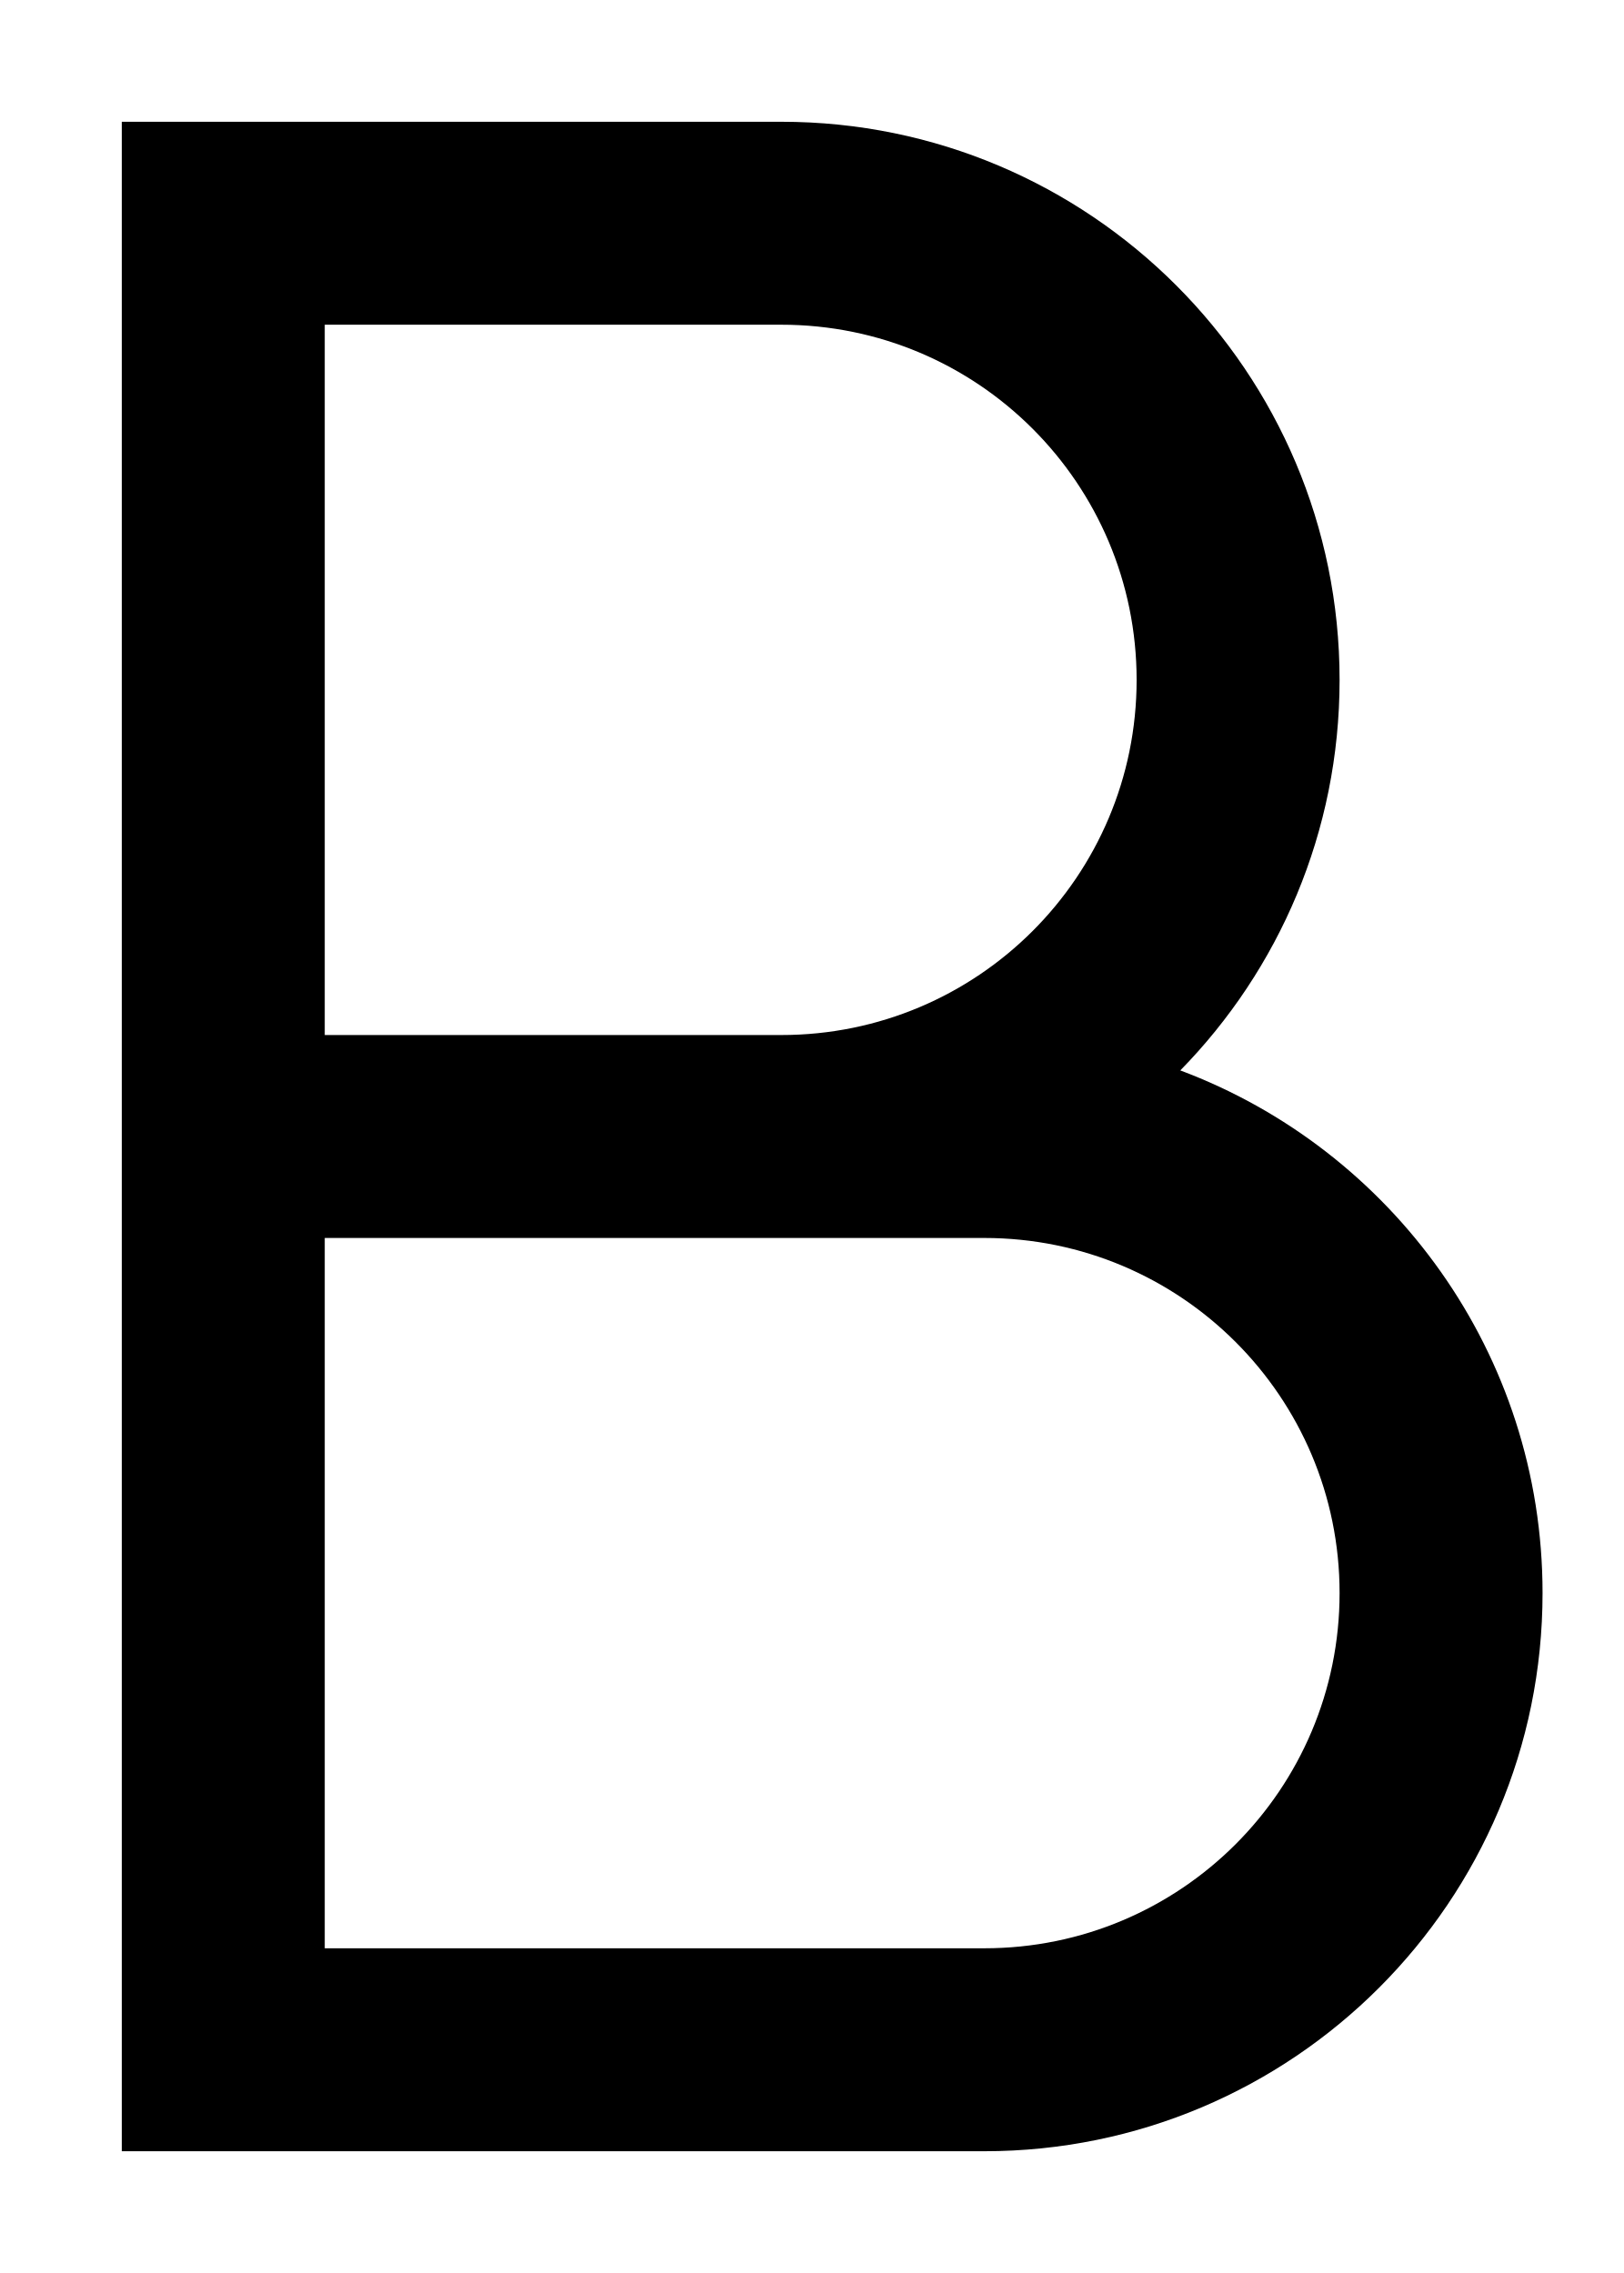
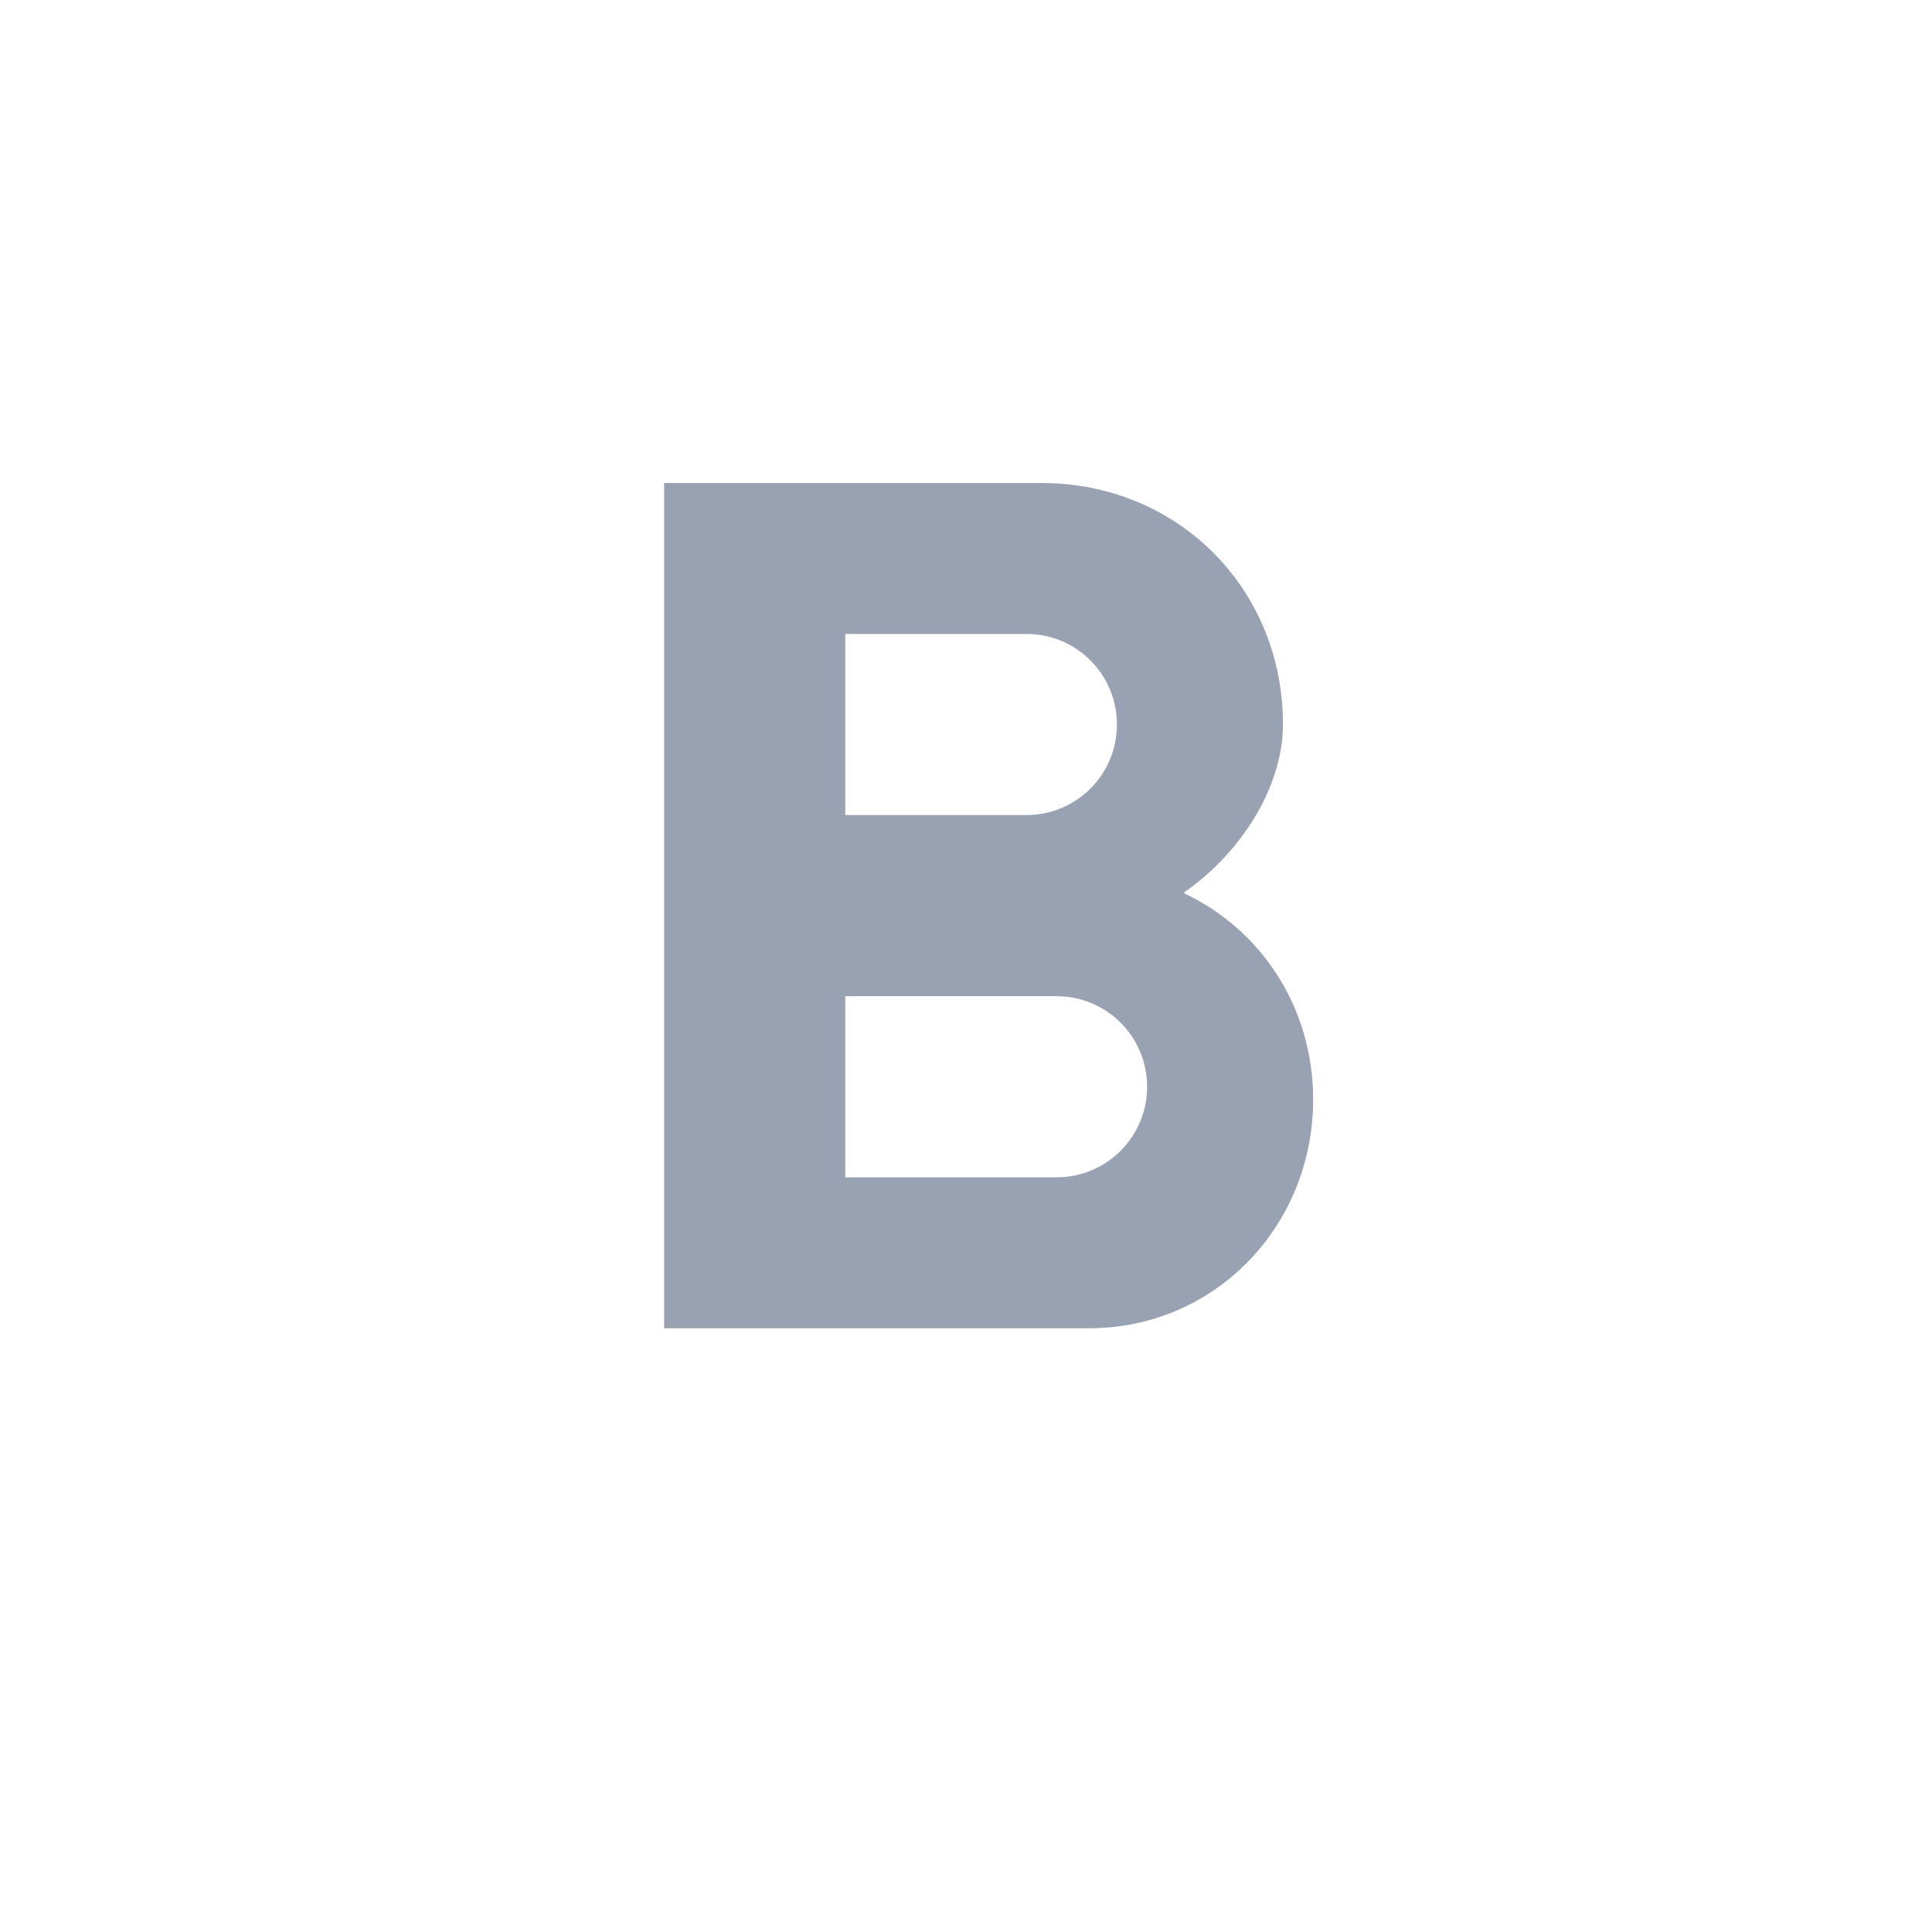
- <svg xmlns="http://www.w3.org/2000/svg" viewBox="0 0 10 14" fill="none">
-   <path fill-rule="evenodd" clip-rule="evenodd" d="M7.269 6.593C8.572 7.081 9.5 8.338 9.5 9.812C9.5 11.711 7.961 13.25 6.062 13.25H0.75V0.75H4.812C6.711 0.75 8.25 2.289 8.25 4.188C8.25 5.124 7.876 5.973 7.269 6.593ZM4.812 6.375C6.021 6.375 7 5.396 7 4.188C7 2.979 6.021 2 4.812 2H2V6.375H4.812ZM2 7.625V12H6.062C7.271 12 8.25 11.021 8.25 9.812C8.25 8.604 7.271 7.625 6.062 7.625H2Z" fill="currentColor" />
+ <svg xmlns="http://www.w3.org/2000/svg" viewBox="0 0 32 32" fill="none">
+   <path d="M19.6 14.79C20.57 14.12 21.25 13.02 21.25 12C21.25 9.74 19.5 8 17.25 8H11V22H18.04C20.13 22 21.75 20.3 21.75 18.21C21.75 16.69 20.89 15.39 19.6 14.79ZM14 10.5H17C17.83 10.5 18.5 11.17 18.5 12C18.5 12.83 17.83 13.5 17 13.5H14V10.5ZM17.5 19.5H14V16.5H17.5C18.33 16.5 19 17.17 19 18C19 18.83 18.33 19.5 17.5 19.5Z" fill="#98A2B3" />
</svg>
